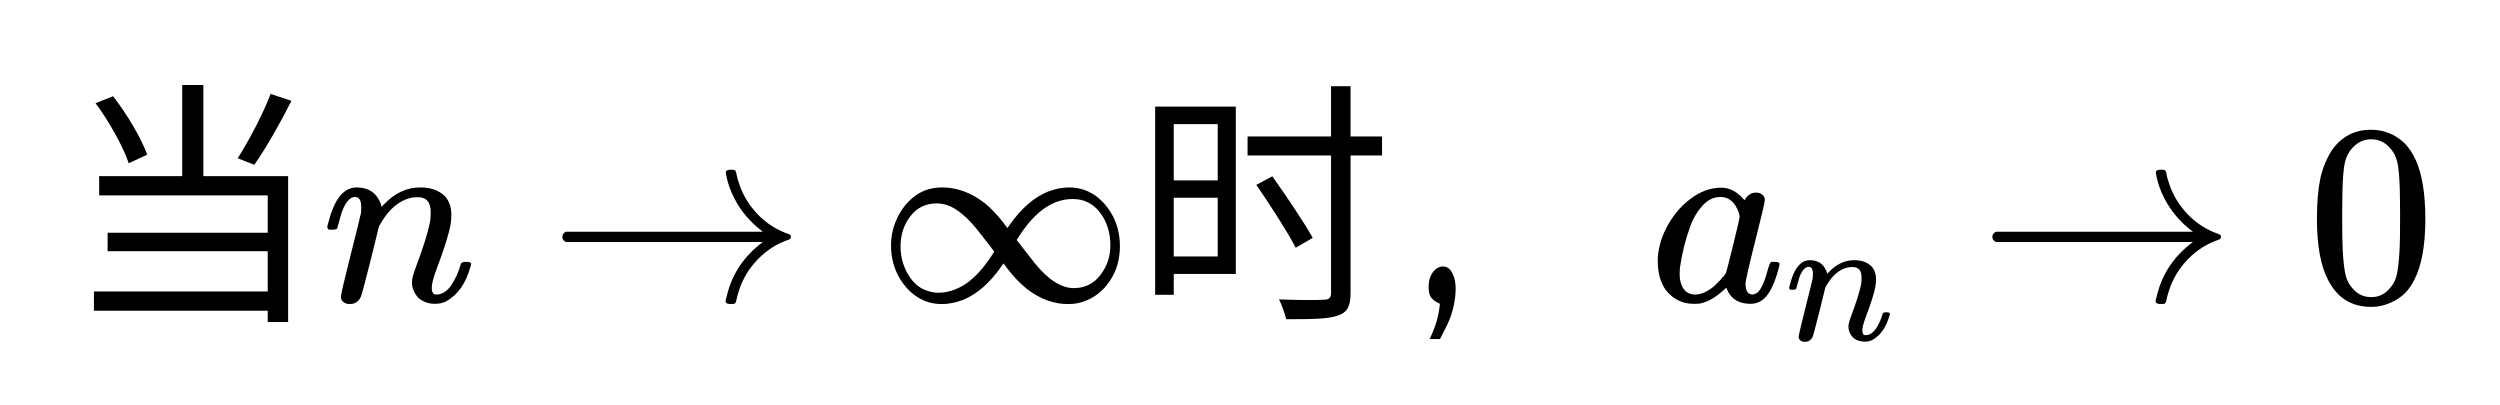
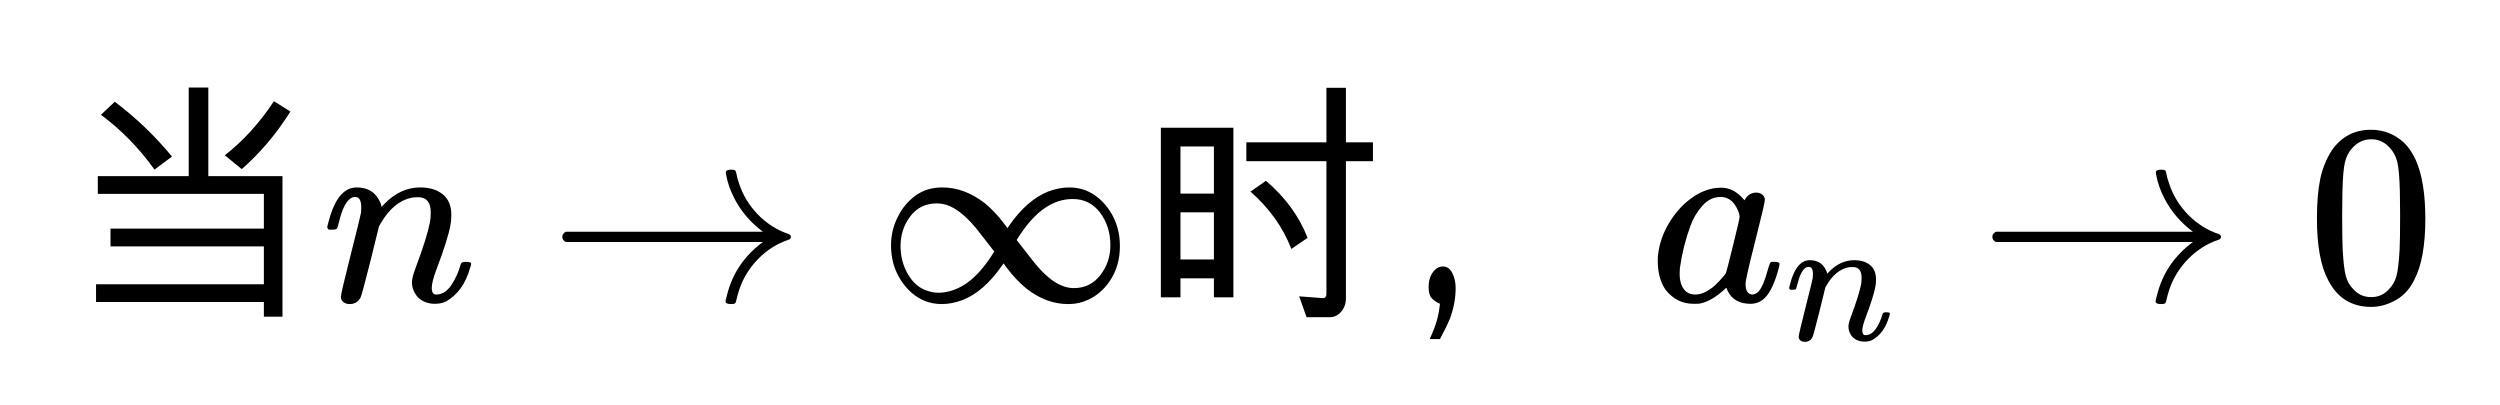
<svg xmlns="http://www.w3.org/2000/svg" viewBox="0 0 388.404 62.8" width="388.404" height="62.8">
-   <text x="10" y="46.8" font-family="sans-serif" font-size="40" font-weight="normal" font-style="normal" fill="rgba(0,0,0,1)" dominant-baseline="alphabetic">当</text>
+   <path d="M43.887 49.202 L40.996 49.202 L40.996 46.917 L14.922 46.917 L14.922 44.163 L40.996 44.163 L40.996 38.284 L17.168 38.284 L17.168 35.511 L40.996 35.511 L40.996 30.12 L15.195 30.12 L15.195 27.366 L29.316 27.366 L29.316 13.597 L32.363 13.597 L32.363 27.366 L43.887 27.366 L43.887 49.202 L43.887 49.202 Z M45.117 17.327 Q41.855 22.523 37.559 26.273 L34.922 24.124 Q39.219 20.784 42.559 15.726 L45.117 17.327 L45.117 17.327 Z M26.719 24.32 L24.004 26.351 Q20.43 21.351 15.684 17.835 L17.832 15.804 Q22.754 19.515 26.719 24.32 L26.719 24.32 Z" fill="rgba(0,0,0,1)" fill-rule="nonzero" stroke="none" />
  <path d="M54.32 47.24 Q53.76 47.24 53.36 46.94 Q52.96 46.64 52.96 46.12 Q52.96 45.6 54.48 39.6 Q56 33.6 56.08 33.08 Q56.12 32.88 56.12 32.16 Q56.12 30.6 55.16 30.6 Q54.24 30.6 53.48 32.08 Q53.04 32.92 52.64 34.6 Q52.4 35.4 52.4 35.44 Q52.32 35.68 51.64 35.68 L51.08 35.68 Q50.84 35.44 50.84 35.32 Q50.84 35.16 51.04 34.48 Q52.24 29.76 54.72 29.2 Q55.04 29.12 55.4 29.12 Q57.76 29.12 58.8 30.92 Q59.24 31.68 59.24 32.04 Q59.24 32.12 59.28 32.12 L59.72 31.68 Q62.2 29.12 65.28 29.12 Q67.48 29.12 68.8 30.2 Q70.12 31.28 70.12 33.36 Q70.12 34.28 70 34.88 Q69.6 37.16 67.8 41.88 Q67.08 43.8 67.08 44.72 Q67.08 45.76 67.76 45.76 Q69.12 45.76 70.1 44.32 Q71.08 42.88 71.6 41 Q71.68 40.68 72.4 40.68 Q73.2 40.68 73.2 40.96 Q73.2 41.24 73.04 41.6 Q72 45.32 69.28 46.84 Q68.56 47.2 67.56 47.2 Q66.04 47.2 64.96 46.24 Q64 45.12 64 43.88 Q64 43.12 64.56 41.64 Q66.32 36.96 66.8 34.52 Q66.92 33.92 66.92 33 Q66.92 30.64 64.96 30.64 Q64.24 30.64 63.92 30.72 Q61.12 31.32 59.16 34.68 L58.88 35.16 L57.56 40.52 Q56.24 45.76 56.04 46.16 Q55.52 47.24 54.32 47.24 L54.32 47.24 Z" fill="rgba(0,0,0,1)" fill-rule="nonzero" stroke="none" />
  <path d="M87.36 36.8 Q87.36 36.28 87.92 36 L118.52 36 Q115.68 33.88 114.12 30.88 Q113.12 28.96 112.8 27.08 Q112.8 27 112.78 26.92 Q112.76 26.84 112.76 26.8 Q112.76 26.36 113.56 26.36 Q114.04 26.36 114.18 26.46 Q114.32 26.56 114.4 26.92 Q114.52 27.72 114.84 28.56 Q115.72 31.24 117.76 33.34 Q119.8 35.44 122.52 36.36 Q122.88 36.48 122.88 36.8 Q122.88 37.12 122.52 37.24 Q119.8 38.16 117.76 40.26 Q115.72 42.36 114.84 45.04 Q114.56 45.88 114.4 46.64 Q114.32 47.04 114.18 47.14 Q114.04 47.24 113.56 47.24 Q112.72 47.24 112.72 46.8 Q112.72 46.68 112.96 45.8 Q114.2 40.8 118.52 37.6 L87.92 37.6 Q87.36 37.32 87.36 36.8 L87.36 36.8 Z" fill="rgba(0,0,0,1)" fill-rule="nonzero" stroke="none" />
  <path d="M139.431 33.8 Q140.431 31.72 142.191 30.42 Q143.951 29.12 146.391 29.12 Q149.831 29.12 152.991 31.56 Q154.511 32.8 155.951 34.68 L156.511 35.44 L156.791 35.04 Q159.551 31.08 162.831 29.76 Q164.551 29.12 166.111 29.12 Q167.431 29.12 168.631 29.56 Q170.951 30.48 172.471 32.84 Q173.991 35.2 173.991 38.24 Q173.991 41.36 172.391 43.7 Q170.791 46.04 168.271 46.88 Q167.191 47.24 165.951 47.24 Q162.511 47.24 159.431 44.8 Q157.911 43.56 156.471 41.68 L155.911 40.92 L155.631 41.32 Q152.871 45.28 149.591 46.6 Q147.871 47.24 146.311 47.24 Q144.991 47.24 143.791 46.8 Q141.471 45.88 139.951 43.52 Q138.431 41.16 138.431 38.12 Q138.431 35.84 139.431 33.8 L139.431 33.8 Z M166.831 44.76 Q169.391 44.76 170.951 42.74 Q172.511 40.72 172.511 38.12 Q172.511 35.16 170.911 33.04 Q169.311 30.92 166.671 30.92 Q164.471 30.92 162.511 32.2 Q160.151 33.72 157.951 37.28 L159.191 38.88 Q160.471 40.52 160.791 40.92 Q163.911 44.76 166.831 44.76 L166.831 44.76 Z M145.551 31.6 Q142.951 31.6 141.431 33.6 Q139.911 35.6 139.911 38.24 Q139.911 40.64 141.071 42.62 Q142.231 44.6 144.031 45.16 Q144.911 45.48 145.791 45.48 Q147.871 45.48 149.951 44.16 Q152.271 42.64 154.471 39.08 L153.231 37.48 Q151.951 35.84 151.631 35.44 Q148.831 32.08 146.431 31.68 Q145.951 31.6 145.551 31.6 L145.551 31.6 Z" fill="rgba(0,0,0,1)" fill-rule="nonzero" stroke="none" />
-   <text x="176.231" y="46.8" font-family="sans-serif" font-size="40" font-weight="normal" font-style="normal" fill="rgba(0,0,0,1)" dominant-baseline="alphabetic">时</text>
+   <path d="M213.302 25.042 L209.103 25.042 L209.103 46.351 Q209.103 47.562 208.37 48.421 Q207.638 49.28 206.622 49.28 L202.989 49.28 L201.837 46.038 L205.431 46.312 Q206.075 46.39 206.075 45.609 L206.075 25.042 L193.634 25.042 L193.634 22.112 L206.075 22.112 L206.075 13.636 L209.103 13.636 L209.103 22.112 L213.302 22.112 L213.302 25.042 L213.302 25.042 Z M191.622 46.195 L188.595 46.195 L188.595 43.245 L183.399 43.245 L183.399 46.195 L180.353 46.195 L180.353 19.847 L191.622 19.847 L191.622 46.195 L191.622 46.195 Z M188.595 30.081 L188.595 22.757 L183.399 22.757 L183.399 30.081 L188.595 30.081 L188.595 30.081 Z M188.595 40.316 L188.595 32.991 L183.399 32.991 L183.399 40.316 L188.595 40.316 L188.595 40.316 Z M203.145 36.956 L200.626 38.675 Q198.692 33.655 194.278 29.769 L196.681 28.089 Q201.212 31.956 203.145 36.956 L203.145 36.956 Z" fill="rgba(0,0,0,1)" fill-rule="nonzero" stroke="none" />
  <path d="M226.151 44.76 Q226.151 45.92 225.931 47.1 Q225.711 48.28 225.271 49.48 Q224.991 50.16 224.611 50.94 Q224.231 51.72 223.711 52.68 L222.111 52.68 Q222.831 51.16 223.191 49.94 Q223.551 48.72 223.711 47.2 Q222.831 46.8 222.431 46.32 Q221.951 45.8 221.951 44.64 Q221.951 43.2 222.611 42.3 Q223.271 41.4 224.191 41.4 Q225.111 41.4 225.631 42.42 Q226.151 43.44 226.151 44.76 L226.151 44.76 Z" fill="rgba(0,0,0,1)" fill-rule="nonzero" stroke="none" />
  <path d="M274.191 31.04 Q274.191 31.56 272.691 37.46 Q271.191 43.36 271.191 44.08 Q271.191 45.76 272.311 45.76 Q272.671 45.72 273.111 45.4 Q273.951 44.6 274.751 41.56 Q274.991 40.76 275.151 40.72 Q275.231 40.68 275.551 40.68 L275.711 40.68 Q276.471 40.68 276.471 41 Q276.471 41.16 276.351 41.64 Q275.471 45 274.191 46.28 Q273.271 47.2 271.951 47.2 Q269.431 47.2 268.431 45.24 Q268.231 44.72 268.231 44.76 Q268.191 44.72 268.071 44.8 Q267.991 44.88 267.911 44.96 Q265.991 46.76 264.111 47.16 Q263.871 47.2 263.111 47.2 Q260.471 47.2 258.751 45 Q257.551 43.24 257.551 40.52 Q257.551 39.88 257.591 39.64 Q257.871 37.08 259.251 34.74 Q260.631 32.4 262.551 30.96 Q264.871 29.16 267.431 29.16 Q269.431 29.16 271.031 31.12 Q271.671 29.92 272.871 29.92 Q273.391 29.92 273.791 30.24 Q274.191 30.56 274.191 31.04 L274.191 31.04 Z M260.951 42.56 Q260.951 44 261.571 44.88 Q262.191 45.76 263.391 45.76 Q264.551 45.76 265.871 44.8 Q266.351 44.48 267.171 43.6 Q267.991 42.72 268.151 42.4 Q268.231 42.24 269.251 38.12 Q270.271 34 270.271 33.68 Q270.271 33.2 269.831 32.32 Q268.951 30.6 267.311 30.6 Q265.711 30.6 264.491 31.96 Q263.271 33.32 262.631 35.08 Q261.471 38.24 260.991 41.64 Q260.991 41.76 260.971 42.08 Q260.951 42.4 260.951 42.56 L260.951 42.56 Z" fill="rgba(0,0,0,1)" fill-rule="nonzero" stroke="none" />
  <path d="M280.399 53.108 Q280.007 53.108 279.727 52.898 Q279.447 52.688 279.447 52.324 Q279.447 51.96 280.511 47.76 Q281.575 43.56 281.631 43.196 Q281.659 43.056 281.659 42.552 Q281.659 41.46 280.987 41.46 Q280.343 41.46 279.811 42.496 Q279.503 43.084 279.223 44.26 Q279.055 44.82 279.055 44.848 Q278.999 45.016 278.523 45.016 L278.131 45.016 Q277.963 44.848 277.963 44.764 Q277.963 44.652 278.103 44.176 Q278.943 40.872 280.679 40.48 Q280.903 40.424 281.155 40.424 Q282.807 40.424 283.535 41.684 Q283.843 42.216 283.843 42.468 Q283.843 42.524 283.871 42.524 L284.179 42.216 Q285.915 40.424 288.071 40.424 Q289.611 40.424 290.535 41.18 Q291.459 41.936 291.459 43.392 Q291.459 44.036 291.375 44.456 Q291.095 46.052 289.835 49.356 Q289.331 50.7 289.331 51.344 Q289.331 52.072 289.807 52.072 Q290.759 52.072 291.445 51.064 Q292.131 50.056 292.495 48.74 Q292.551 48.516 293.055 48.516 Q293.615 48.516 293.615 48.712 Q293.615 48.908 293.503 49.16 Q292.775 51.764 290.871 52.828 Q290.367 53.08 289.667 53.08 Q288.603 53.08 287.847 52.408 Q287.175 51.624 287.175 50.756 Q287.175 50.224 287.567 49.188 Q288.799 45.912 289.135 44.204 Q289.219 43.784 289.219 43.14 Q289.219 41.488 287.847 41.488 Q287.343 41.488 287.119 41.544 Q285.159 41.964 283.787 44.316 L283.591 44.652 L282.667 48.404 Q281.743 52.072 281.603 52.352 Q281.239 53.108 280.399 53.108 L280.399 53.108 Z" fill="rgba(0,0,0,1)" fill-rule="nonzero" stroke="none" />
  <path d="M309.533 36.8 Q309.533 36.28 310.093 36 L340.693 36 Q337.853 33.88 336.293 30.88 Q335.293 28.96 334.973 27.08 Q334.973 27 334.953 26.92 Q334.933 26.84 334.933 26.8 Q334.933 26.36 335.733 26.36 Q336.213 26.36 336.353 26.46 Q336.493 26.56 336.573 26.92 Q336.693 27.72 337.013 28.56 Q337.893 31.24 339.933 33.34 Q341.973 35.44 344.693 36.36 Q345.053 36.48 345.053 36.8 Q345.053 37.12 344.693 37.24 Q341.973 38.16 339.933 40.26 Q337.893 42.36 337.013 45.04 Q336.733 45.88 336.573 46.64 Q336.493 47.04 336.353 47.14 Q336.213 47.24 335.733 47.24 Q334.893 47.24 334.893 46.8 Q334.893 46.68 335.133 45.8 Q336.373 40.8 340.693 37.6 L310.093 37.6 Q309.533 37.32 309.533 36.8 L309.533 36.8 Z" fill="rgba(0,0,0,1)" fill-rule="nonzero" stroke="none" />
  <path d="M362.244 23.4 Q364.484 20.16 368.364 20.16 Q371.284 20.16 373.484 22.16 Q374.564 23.2 375.324 24.88 Q376.804 28.2 376.804 34 Q376.804 40.2 375.084 43.48 Q373.964 45.8 371.804 46.84 Q370.124 47.68 368.404 47.68 Q363.804 47.68 361.684 43.48 Q359.964 40.2 359.964 34 Q359.964 30.28 360.464 27.86 Q360.964 25.44 362.244 23.4 L362.244 23.4 Z M371.244 22.92 Q370.084 21.64 368.404 21.64 Q366.724 21.64 365.524 22.92 Q364.644 23.84 364.324 25.16 Q364.004 26.48 363.924 29.72 Q363.924 29.96 363.904 31.28 Q363.884 32.6 363.884 33.48 Q363.884 37.32 363.964 38.84 Q364.124 41.64 364.444 42.86 Q364.764 44.08 365.644 44.96 Q366.724 46.16 368.404 46.16 Q370.044 46.16 371.124 44.96 Q372.004 44.08 372.324 42.86 Q372.644 41.64 372.804 38.84 Q372.884 37.32 372.884 33.48 Q372.884 32.6 372.864 31.28 Q372.844 29.96 372.844 29.72 Q372.764 26.48 372.444 25.16 Q372.124 23.84 371.244 22.92 L371.244 22.92 Z" fill="rgba(0,0,0,1)" fill-rule="nonzero" stroke="none" />
</svg>
